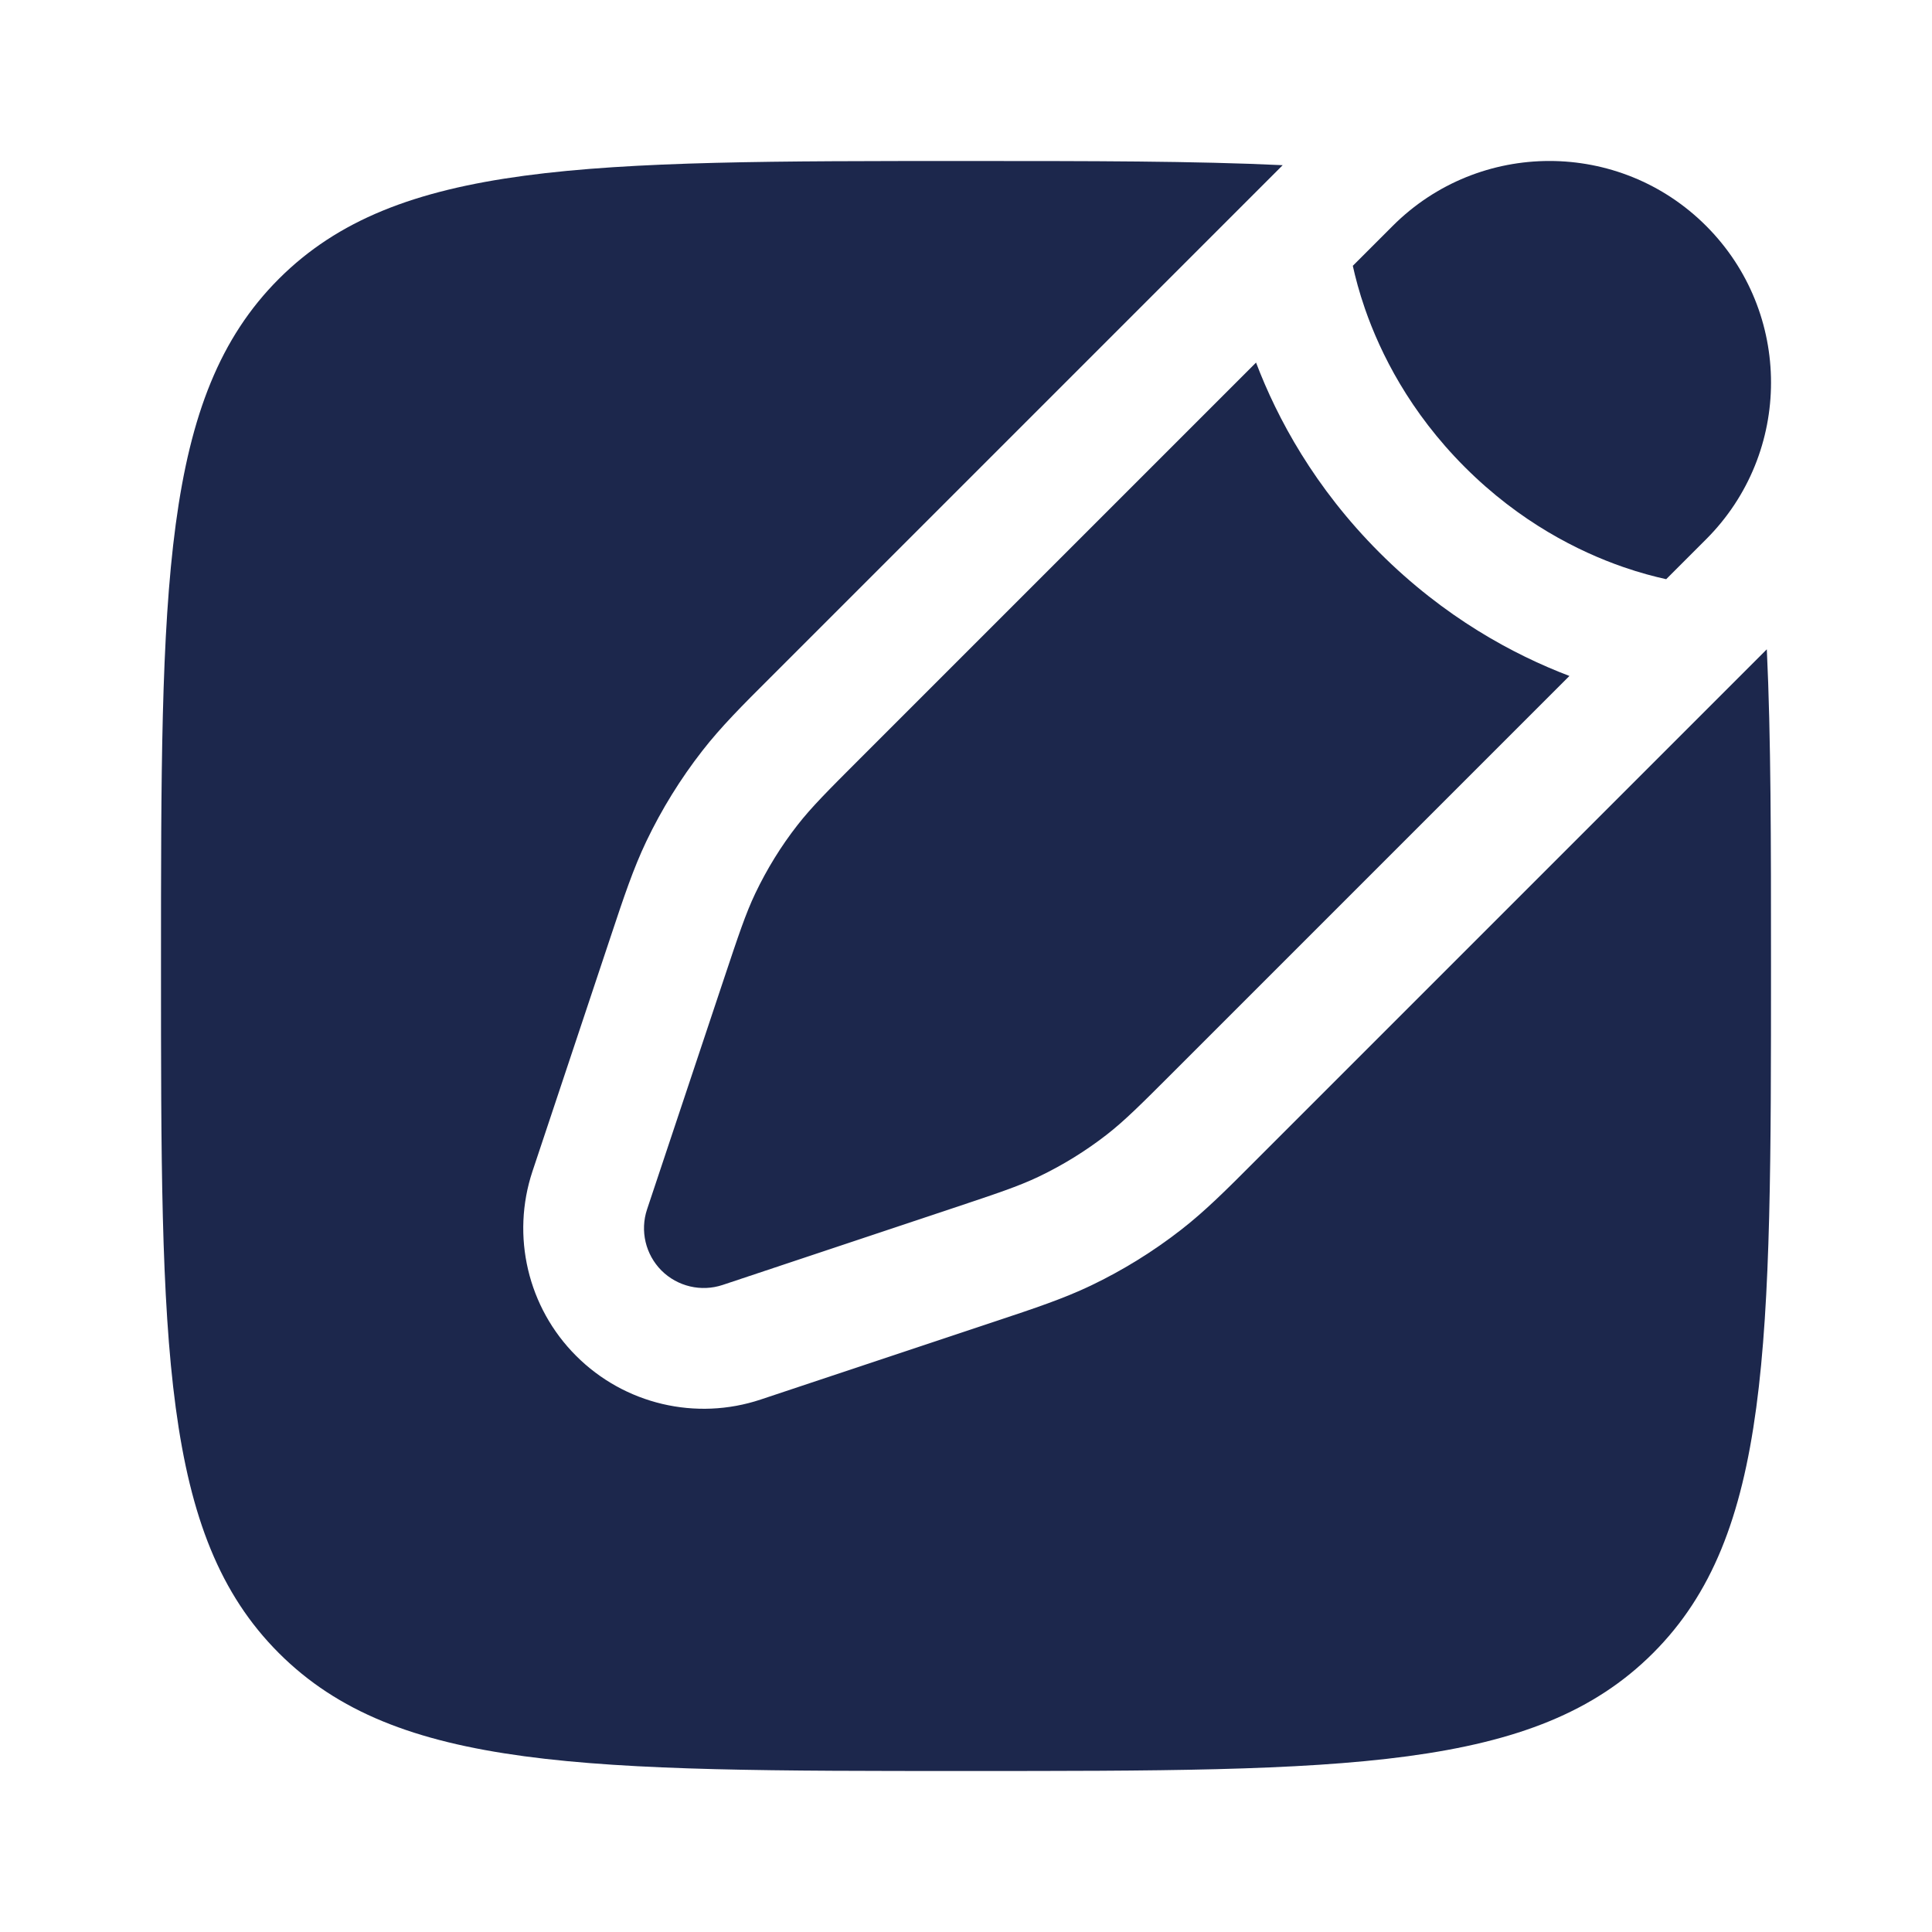
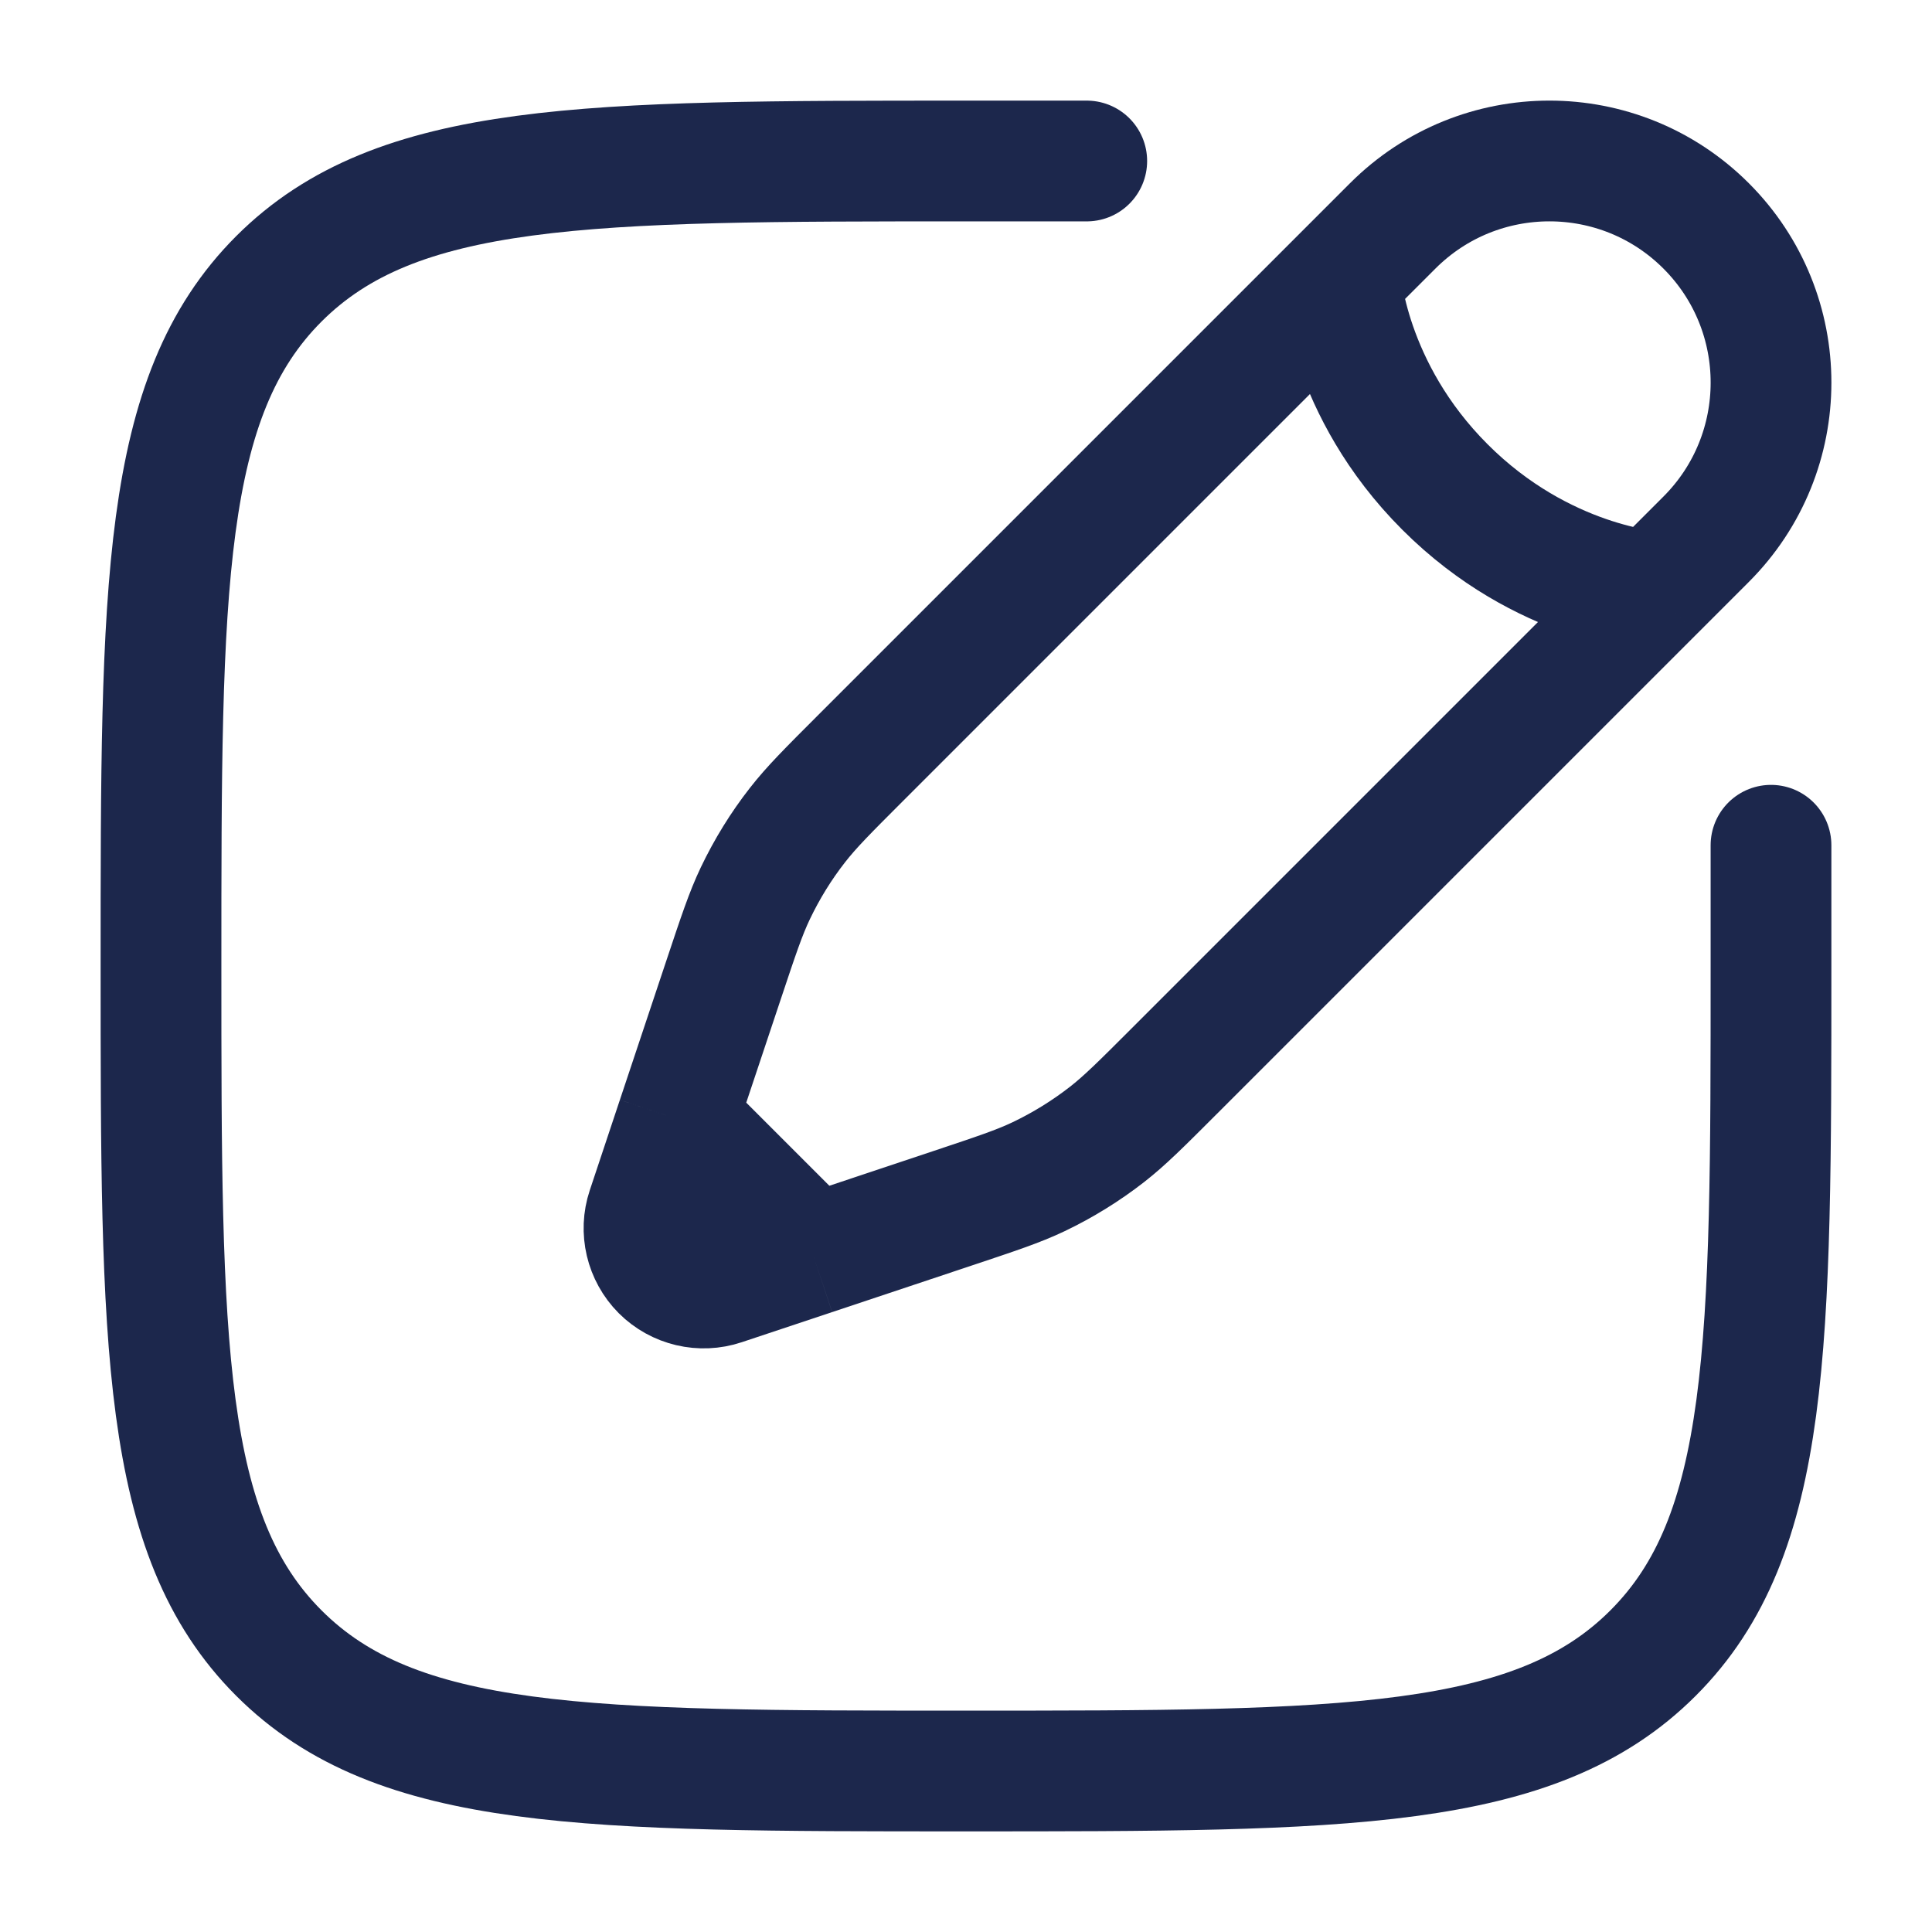
<svg xmlns="http://www.w3.org/2000/svg" width="800px" height="800px" viewBox="0 0 24 24" fill="none">
-   <path d="M21.194 2.806C22.269 3.881 22.269 5.624 21.194 6.699L20.698 7.195C20.554 7.163 20.372 7.116 20.165 7.044C19.611 6.852 18.882 6.488 18.197 5.803C17.512 5.118 17.148 4.389 16.956 3.835C16.884 3.628 16.837 3.446 16.805 3.302L17.301 2.806C18.376 1.731 20.119 1.731 21.194 2.806Z" fill="#1C274C" />
-   <path d="M14.58 13.313C14.176 13.717 13.974 13.919 13.751 14.093C13.489 14.297 13.204 14.473 12.903 14.617C12.649 14.738 12.377 14.828 11.835 15.009L8.977 15.962C8.71 16.051 8.416 15.981 8.217 15.783C8.019 15.584 7.949 15.29 8.038 15.023L8.991 12.165C9.172 11.623 9.262 11.351 9.383 11.097C9.527 10.796 9.702 10.511 9.907 10.249C10.081 10.026 10.283 9.824 10.687 9.42L15.603 4.504C15.867 5.198 16.329 6.057 17.136 6.864C17.943 7.671 18.802 8.133 19.496 8.397L14.58 13.313Z" fill="#1C274C" />
-   <path d="M20.535 20.535C22 19.071 22 16.714 22 12C22 10.452 22 9.158 21.948 8.066L15.586 14.428C15.235 14.78 14.971 15.044 14.674 15.275C14.325 15.547 13.948 15.78 13.549 15.971C13.209 16.133 12.855 16.251 12.383 16.408L9.451 17.385C8.646 17.654 7.757 17.444 7.157 16.843C6.556 16.243 6.347 15.354 6.615 14.549L7.592 11.617C7.749 11.145 7.867 10.791 8.029 10.451C8.22 10.052 8.453 9.675 8.725 9.326C8.956 9.029 9.22 8.765 9.572 8.414L15.934 2.052C14.842 2 13.548 2 12 2C7.286 2 4.929 2 3.464 3.464C2 4.929 2 7.286 2 12C2 16.714 2 19.071 3.464 20.535C4.929 22 7.286 22 12 22C16.714 22 19.071 22 20.535 20.535Z" fill="#1C274C" />
+   <path d="M22 10.5V12C22 16.714 22 19.071 20.535 20.535C19.071 22 16.714 22 12 22C7.286 22 4.929 22 3.464 20.535C2 19.071 2 16.714 2 12C2 7.286 2 4.929 3.464 3.464C4.929 2 7.286 2 12 2H13.5" stroke="#1C274C" stroke-width="1.5" stroke-linecap="round" />
+   <path d="M16.652 3.455L17.301 2.806C18.376 1.731 20.119 1.731 21.194 2.806C22.269 3.881 22.269 5.624 21.194 6.699L20.545 7.348M16.652 3.455C16.652 3.455 16.733 4.834 17.95 6.05C19.166 7.267 20.545 7.348 20.545 7.348M16.652 3.455L10.687 9.42C10.283 9.824 10.081 10.026 9.907 10.249C9.702 10.511 9.527 10.796 9.383 11.097C9.262 11.351 9.172 11.623 8.991 12.165L8.412 13.9M20.545 7.348L14.58 13.313C14.176 13.717 13.974 13.919 13.751 14.093C13.489 14.297 13.204 14.473 12.903 14.617C12.649 14.738 12.377 14.828 11.835 15.009L10.1 15.588M10.1 15.588L8.977 15.962C8.71 16.051 8.416 15.981 8.217 15.783C8.019 15.584 7.949 15.29 8.038 15.023L8.412 13.9M10.1 15.588L8.412 13.9" stroke="#1C274C" stroke-width="1.5" />
</svg>
